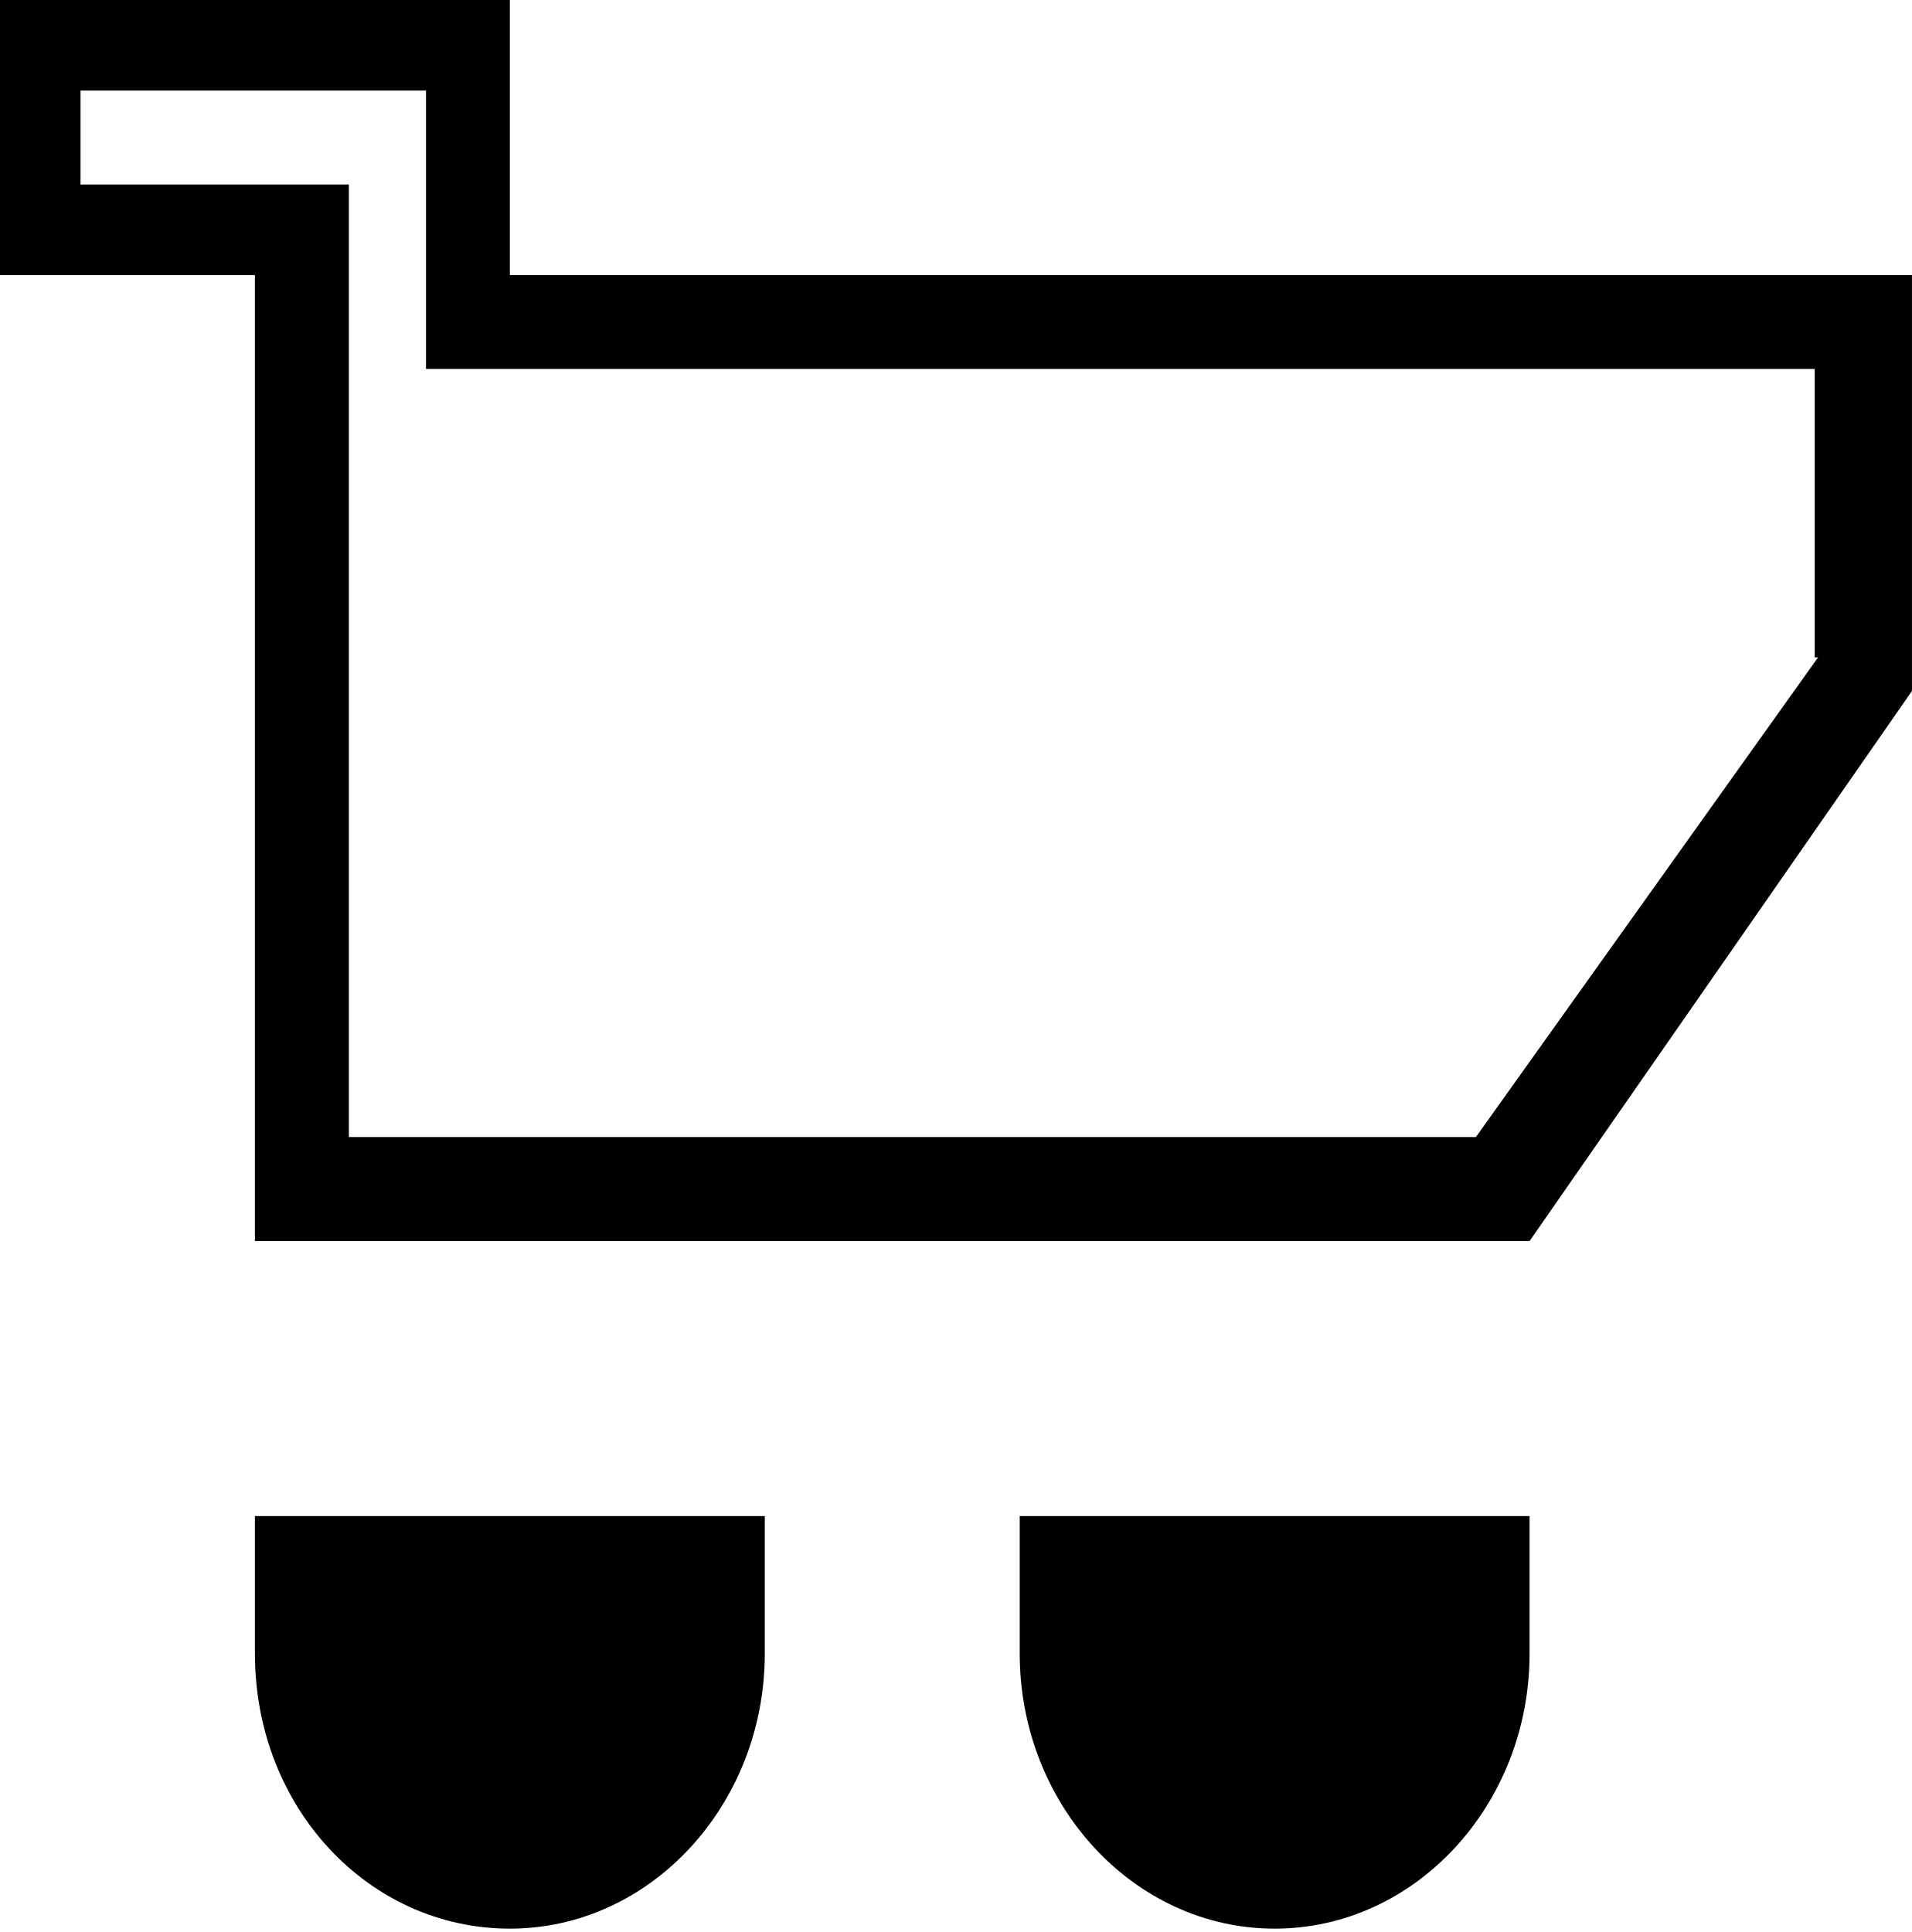
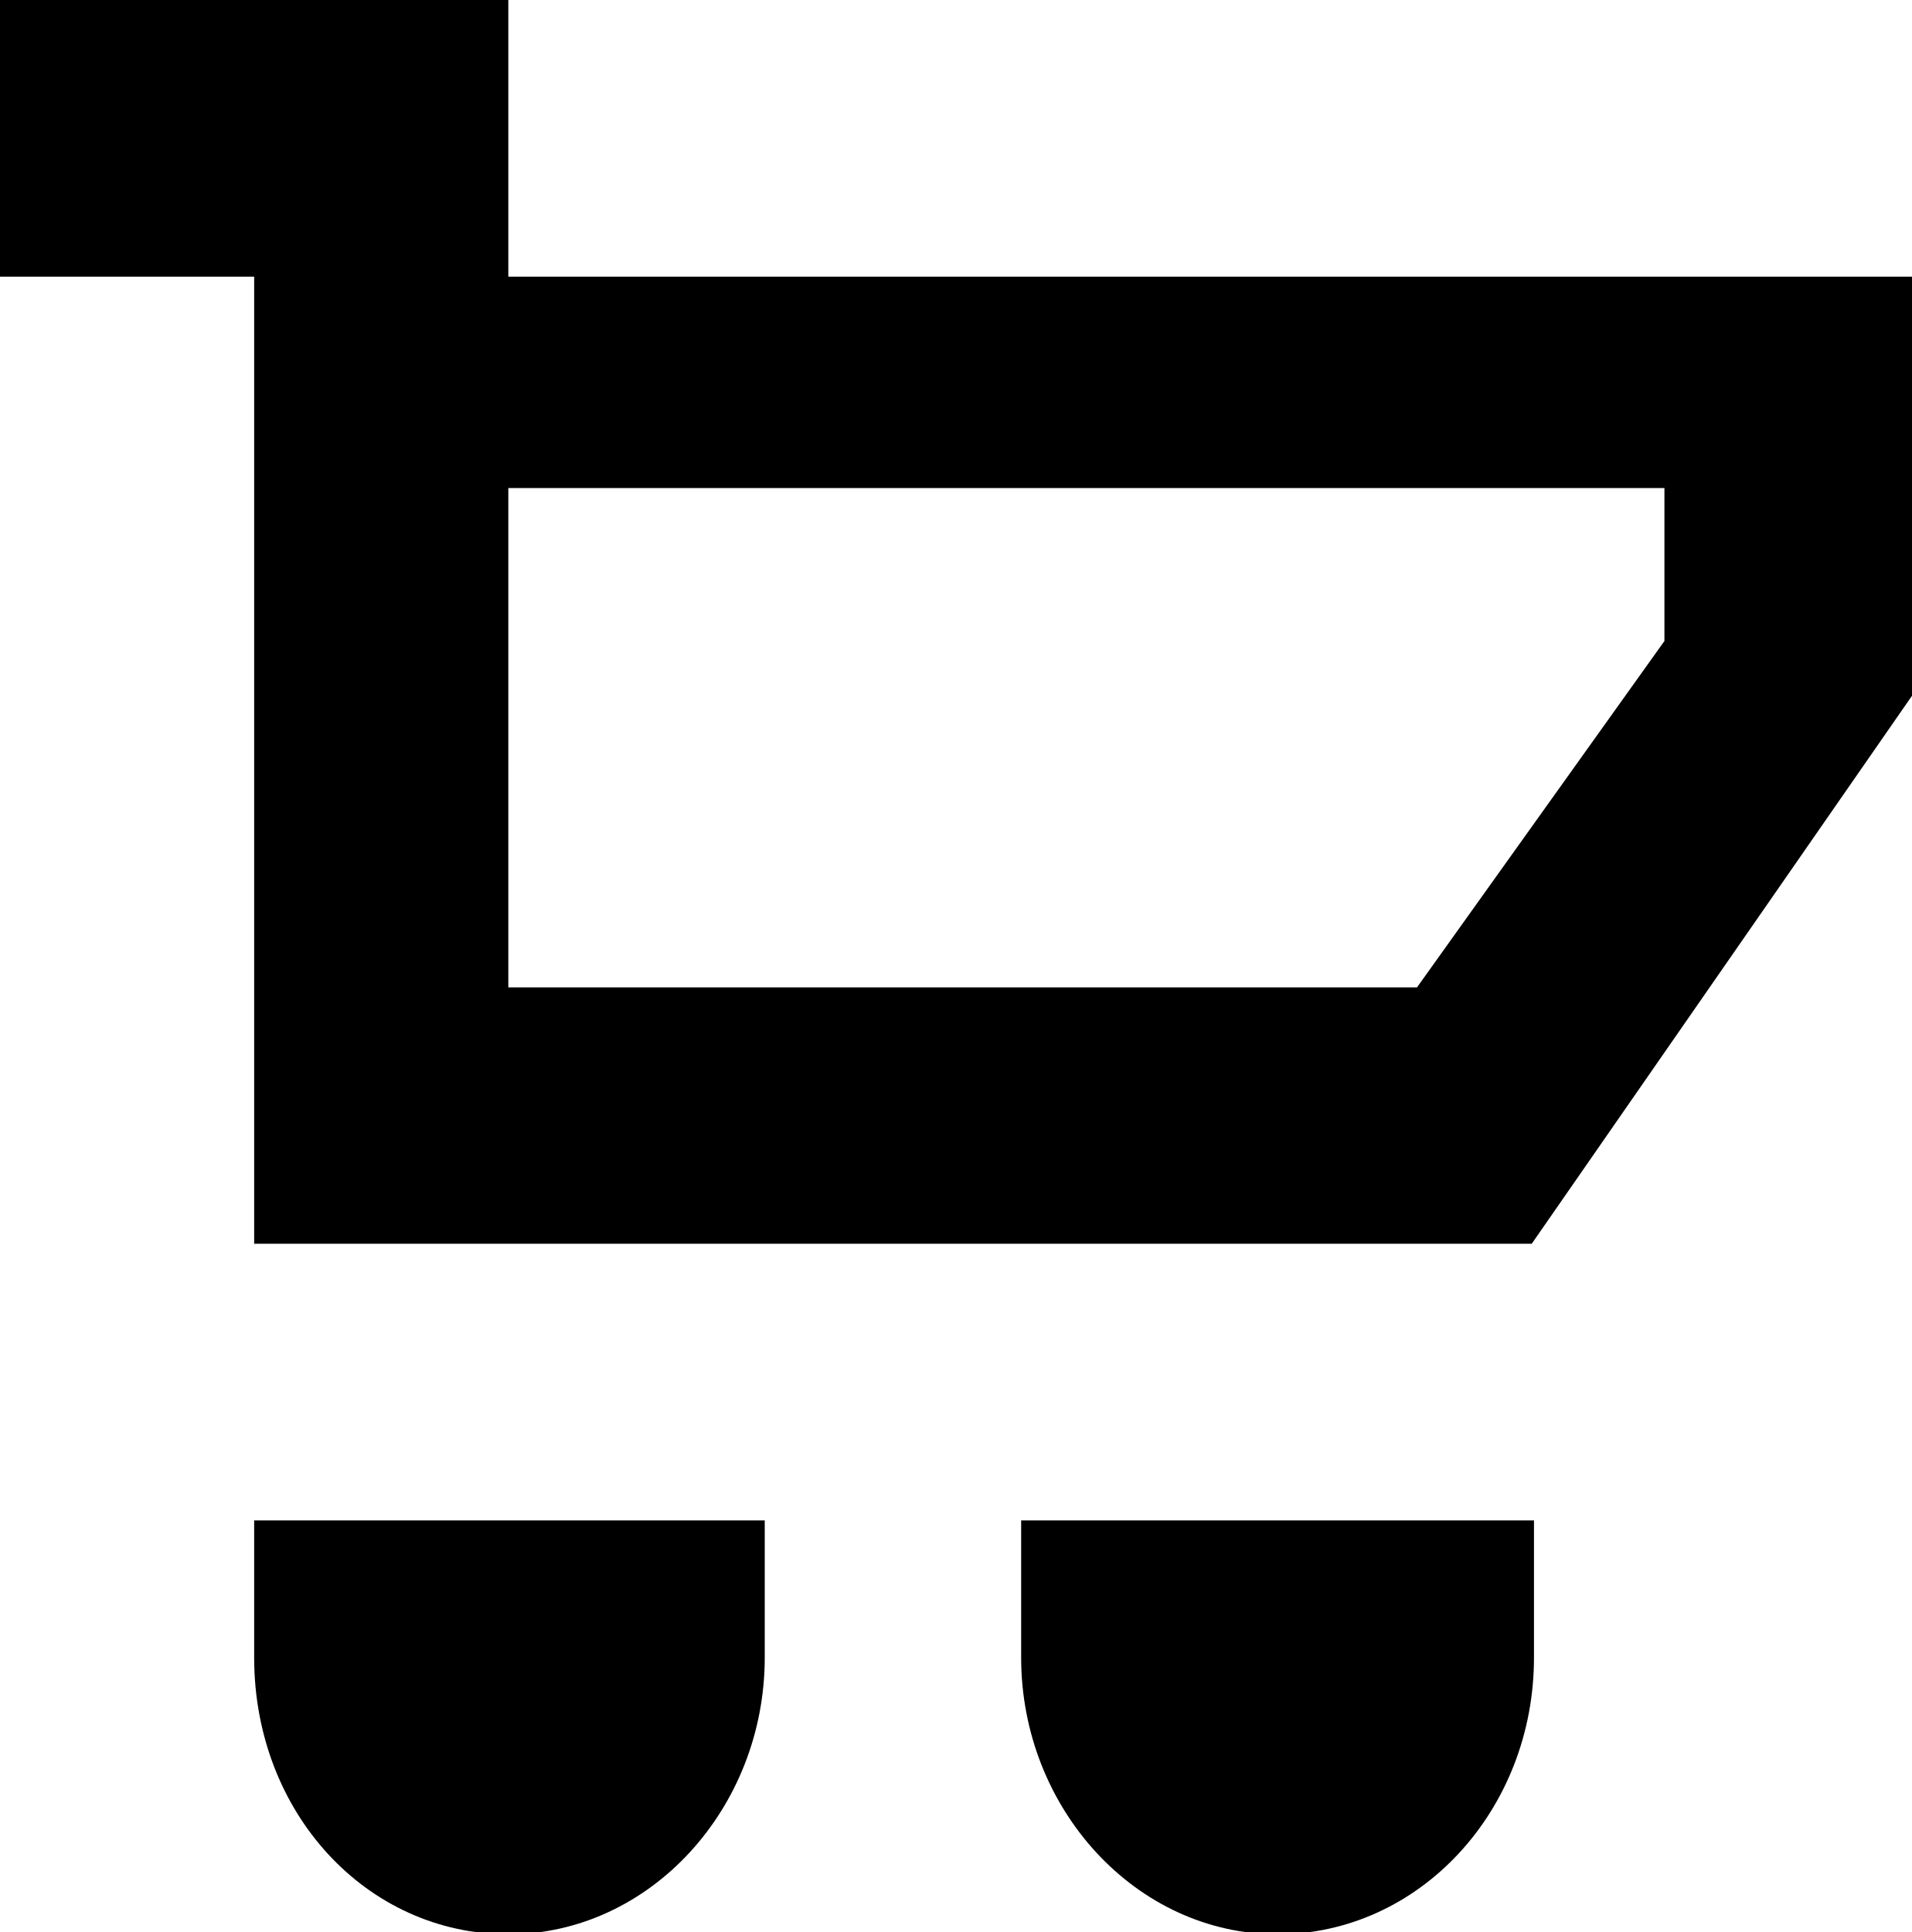
- <svg xmlns="http://www.w3.org/2000/svg" version="1.1" id="圖層_1" x="0px" y="0px" viewBox="0 0 57 57.6" style="enable-background:new 0 0 57 57.6;" xml:space="preserve">
+ <svg xmlns="http://www.w3.org/2000/svg" version="1.1" id="圖層_1" x="0px" y="0px" viewBox="0 0 85 85.9" style="enable-background:new 0 0 85 85.9;" xml:space="preserve">
  <g id="fae74586-db61-4bf4-be52-9e3cb53643dc">
    <g id="aca7287f-5dcf-4d78-bef7-928b49a5c3c1">
-       <path d="M15.2,8.2V0H0v8.2h7.6V37h38L57,20.6V8.2H15.2z M54.2,19.6L44,33.9H10.4V5.5H2.4V2.7h10.3V11h41.4V19.6z" />
-       <path d="M7.6,49.3v-4.1h15.2v4.1c0,4.5-3.4,8.2-7.6,8.2S7.6,53.9,7.6,49.3z" />
-       <path d="M45.6,45.2H30.4v4.1c0,4.5,3.4,8.2,7.6,8.2s7.6-3.7,7.6-8.2V45.2z" />
+       <path d="M22.6,12.3V0H-0.1v12.3h11.4v43h56.8l17-24.5V12.3H22.6z M74,21.7v6.8L63,43.9H22.6V21.7H74z" />
+       <path d="M11.3,73.7v-6.1H34v6.1c0,6.7-5.1,12.3-11.4,12.3S11.3,80.6,11.3,73.7z" />
+       <path d="M68.1,67.6H45.4v6.1c0,6.7,5.1,12.3,11.4,12.3s11.4-5.5,11.4-12.3V67.6z" />
    </g>
  </g>
</svg>
